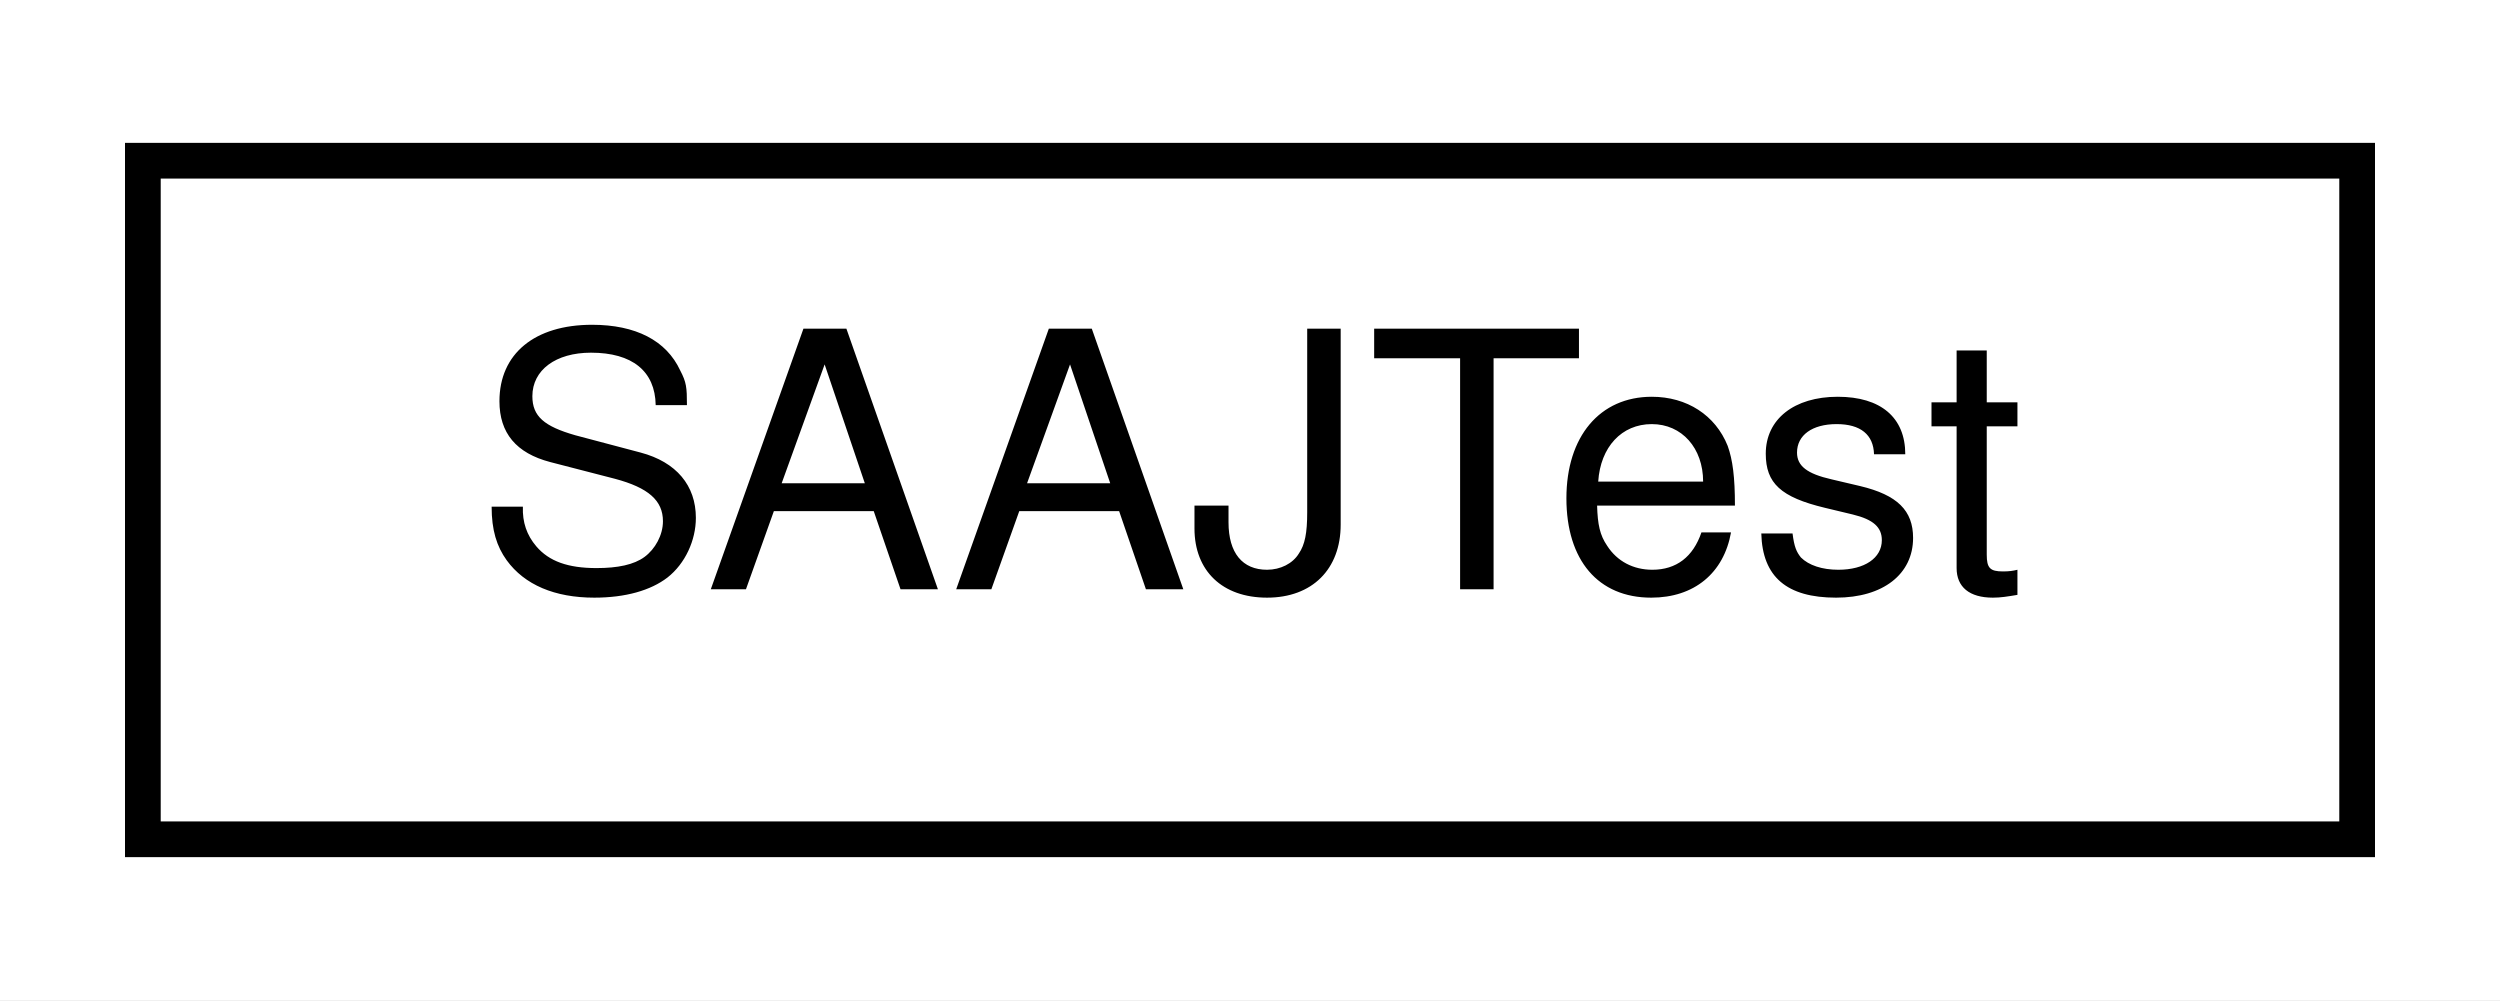
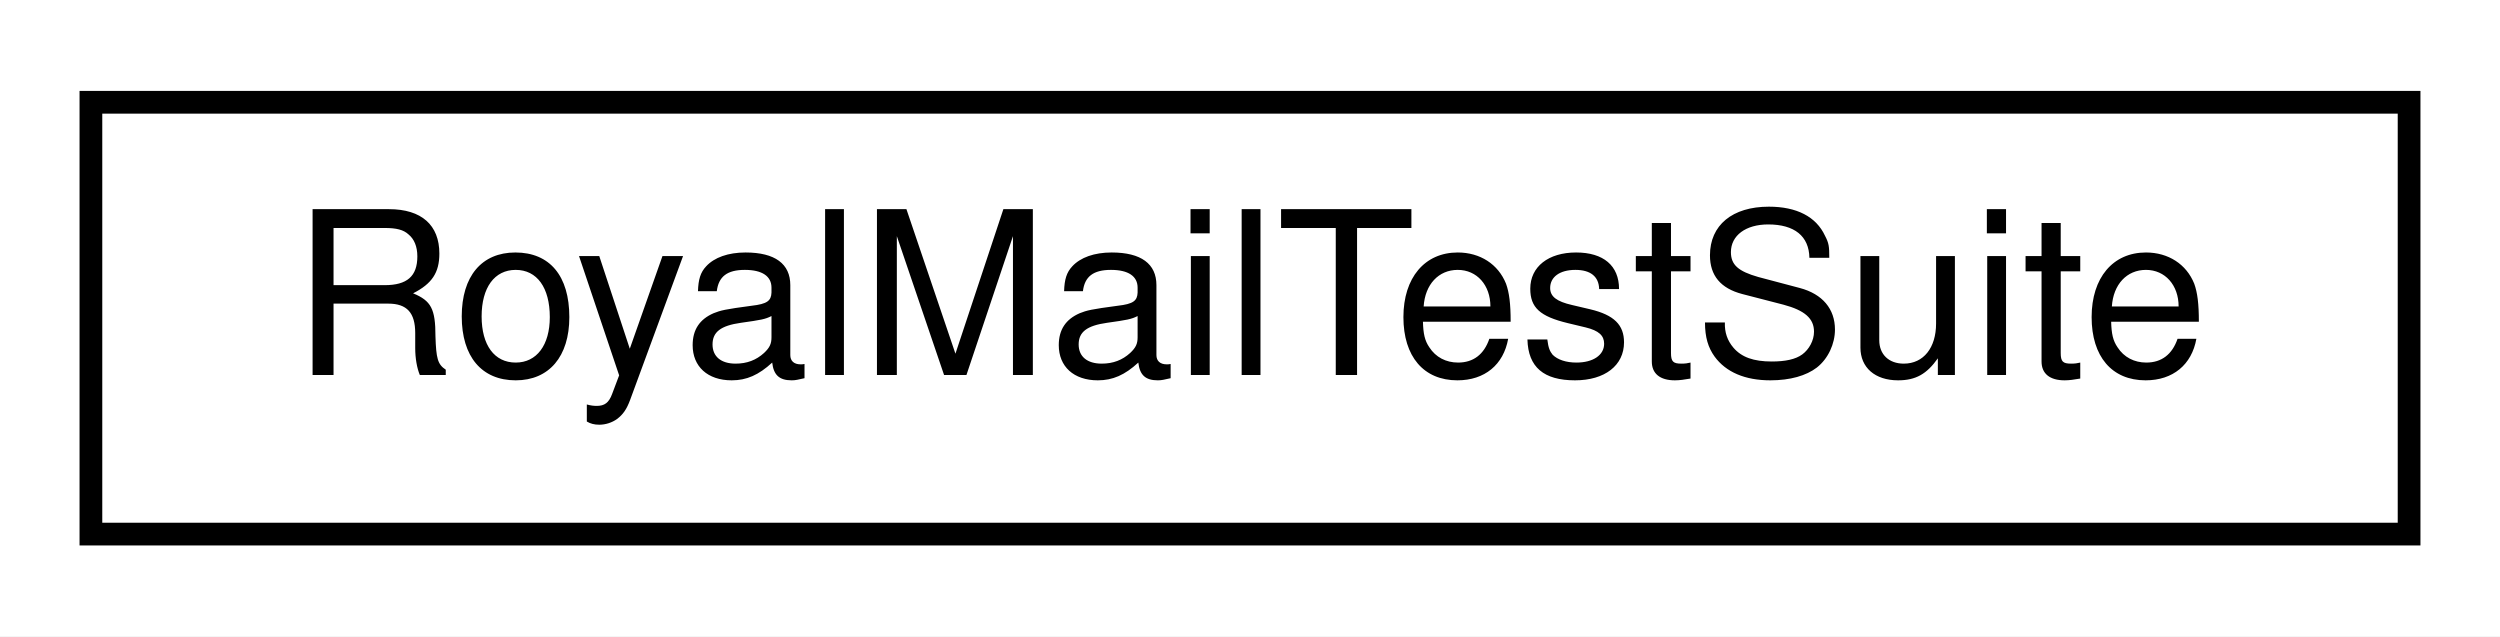
- <svg xmlns="http://www.w3.org/2000/svg" xmlns:xlink="http://www.w3.org/1999/xlink" width="70pt" height="28pt" viewBox="0.00 0.00 70.00 28.00">
+ <svg xmlns="http://www.w3.org/2000/svg" xmlns:xlink="http://www.w3.org/1999/xlink" width="110pt" height="28pt" viewBox="0.00 0.00 110.00 28.00">
  <g id="graph0" class="graph" transform="scale(1 1) rotate(0) translate(4 24)">
-     <polygon fill="white" stroke="none" points="-4,4 -4,-24 66,-24 66,4 -4,4" />
+     <polygon fill="white" stroke="none" points="-4,4 -4,-24 106,-24 106,4 -4,4" />
    <g id="node1" class="node">
      <g id="a_node1">
-         <a xlink:href="classtomoBay_1_1model_1_1royalMail_1_1SAAJTest.html" target="_top" xlink:title="Copyright(C) 2015 Jan P.C. ">
-           <polygon fill="white" stroke="black" points="-3.55271e-15,-0.5 -3.55271e-15,-19.5 62,-19.5 62,-0.5 -3.55271e-15,-0.5" />
-           <text text-anchor="middle" x="31" y="-7.5" font-family="Helvetica,sans-Serif" font-size="10.00">SAAJTest</text>
+         <a xlink:href="classtomoBayTests_1_1model_1_1royalMail_1_1RoyalMailTestSuite.html" target="_top" xlink:title="RoyalMailTestSuite">
+           <polygon fill="white" stroke="black" points="-7.10543e-15,-0.5 -7.10543e-15,-19.5 102,-19.5 102,-0.5 -7.10543e-15,-0.5" />
+           <text text-anchor="middle" x="51" y="-7.5" font-family="Helvetica,sans-Serif" font-size="10.00">RoyalMailTestSuite</text>
        </a>
      </g>
    </g>
  </g>
</svg>
